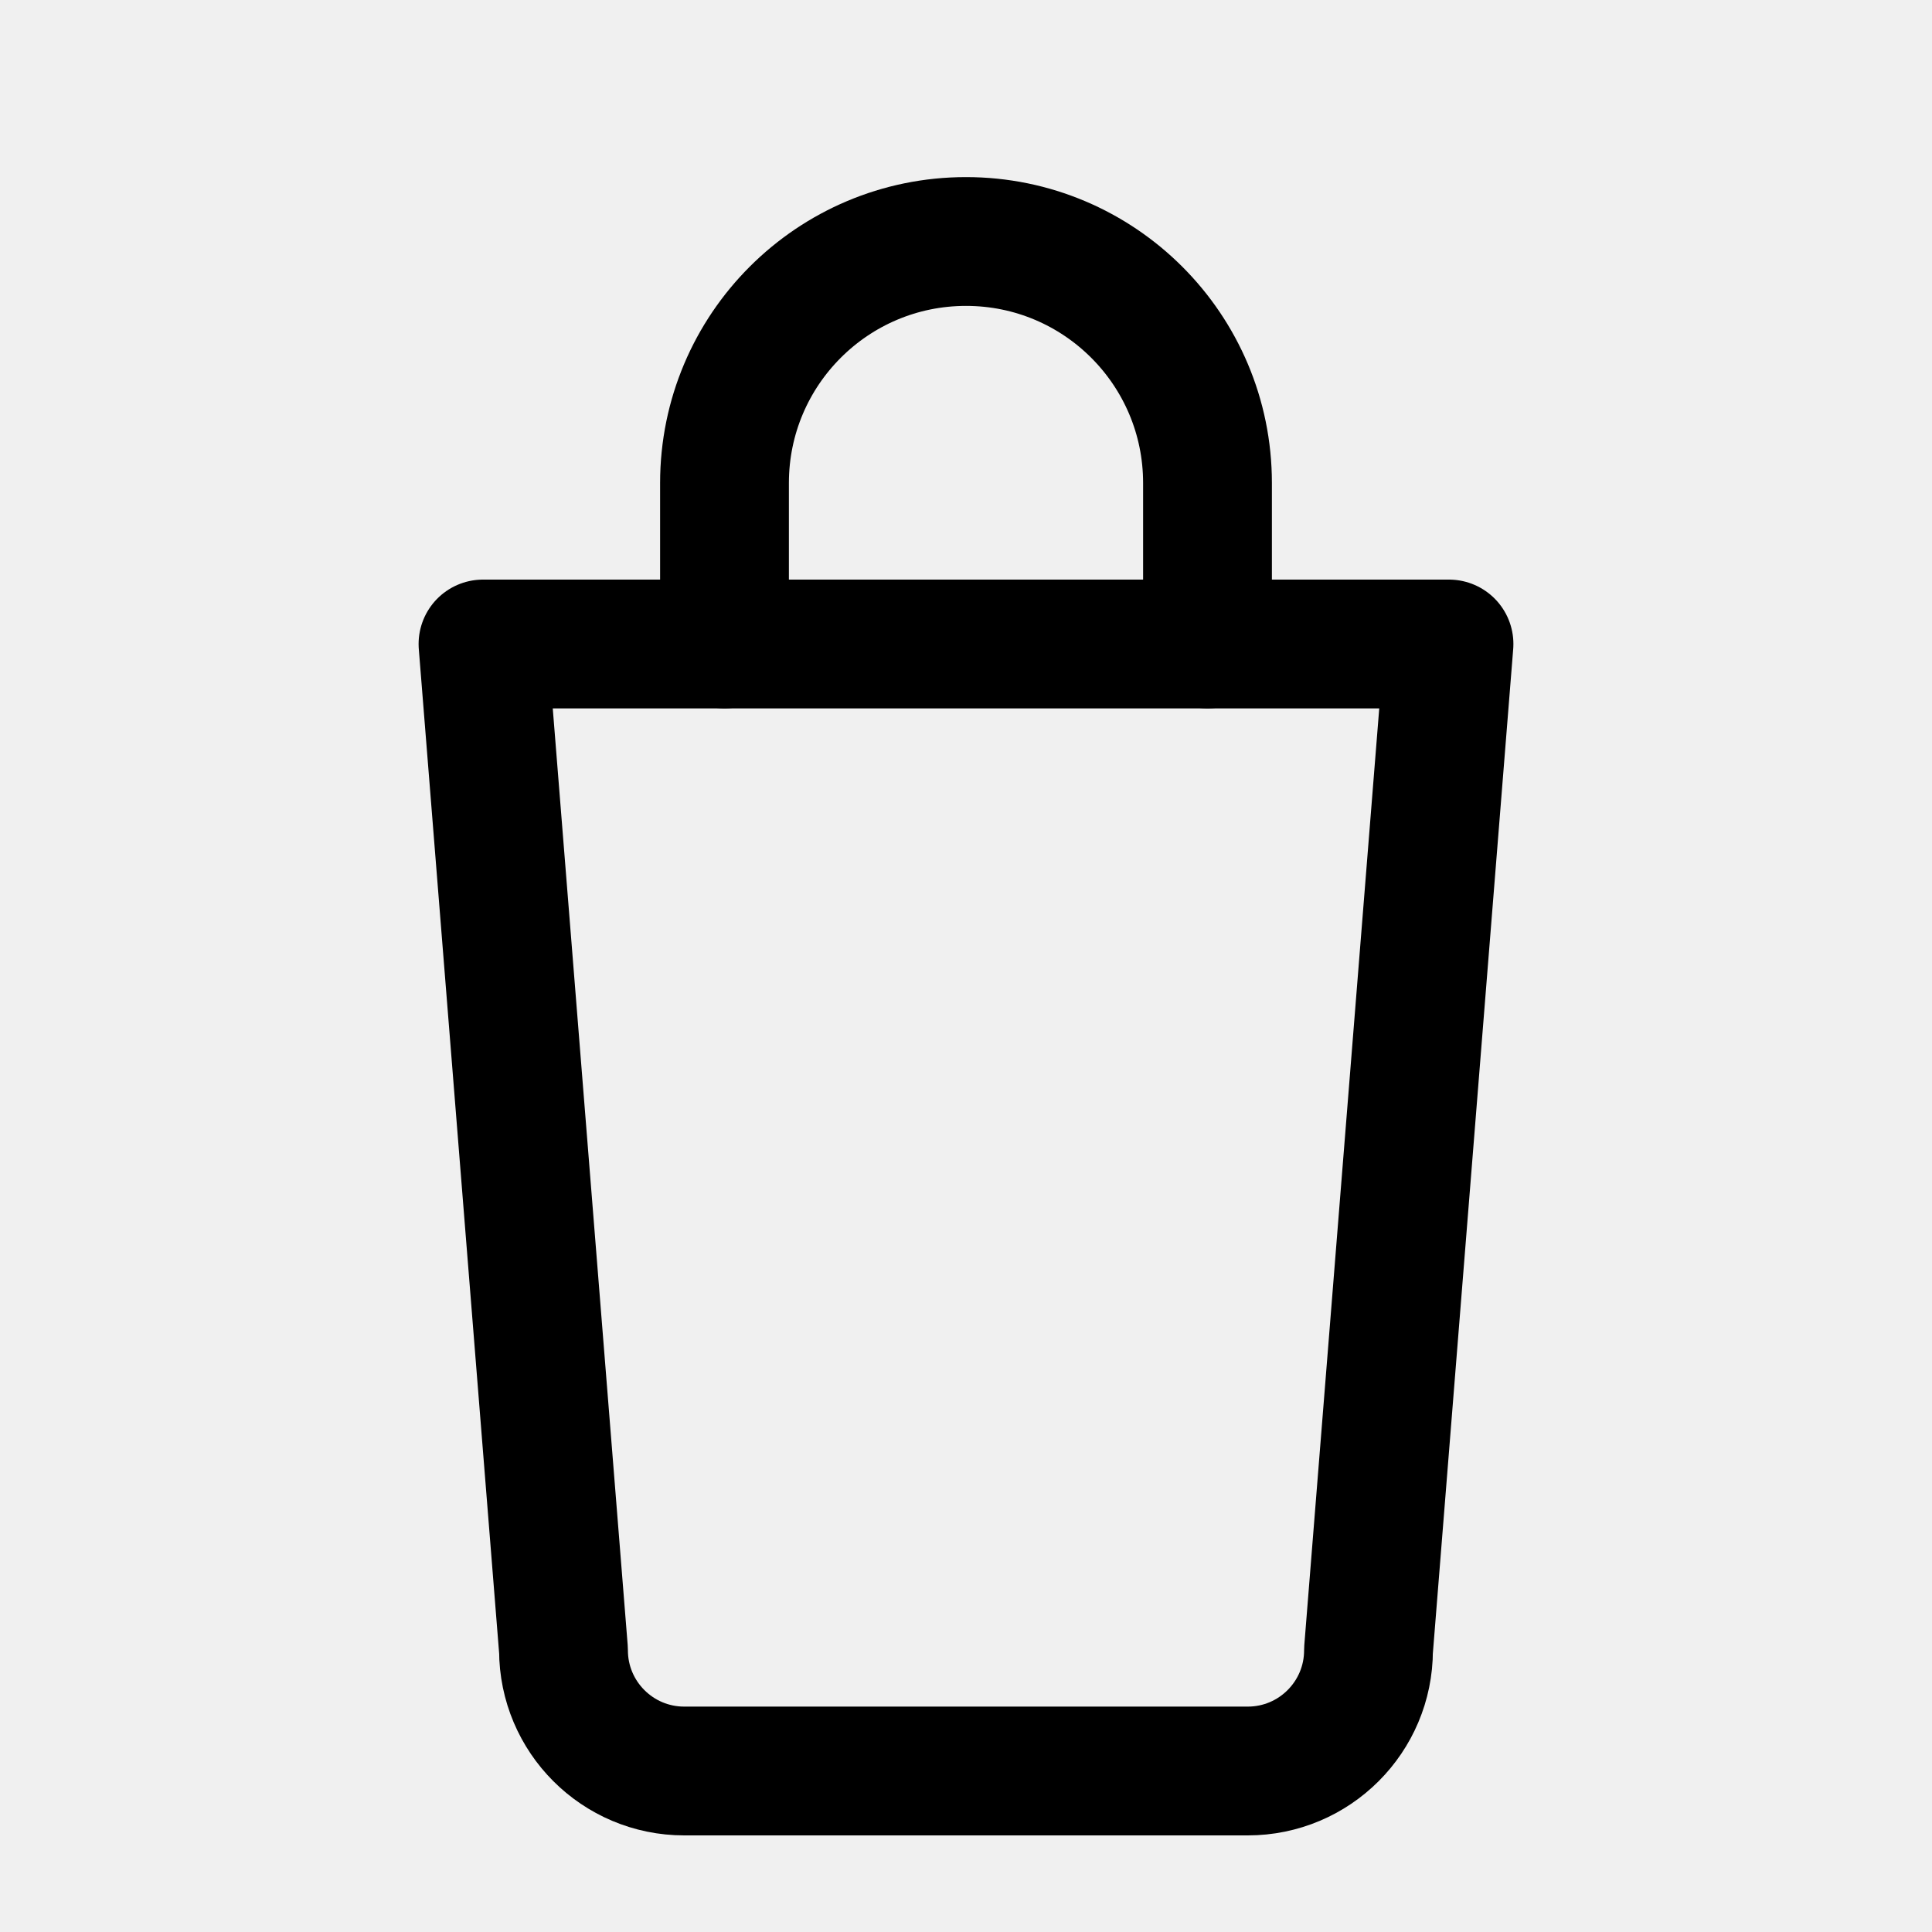
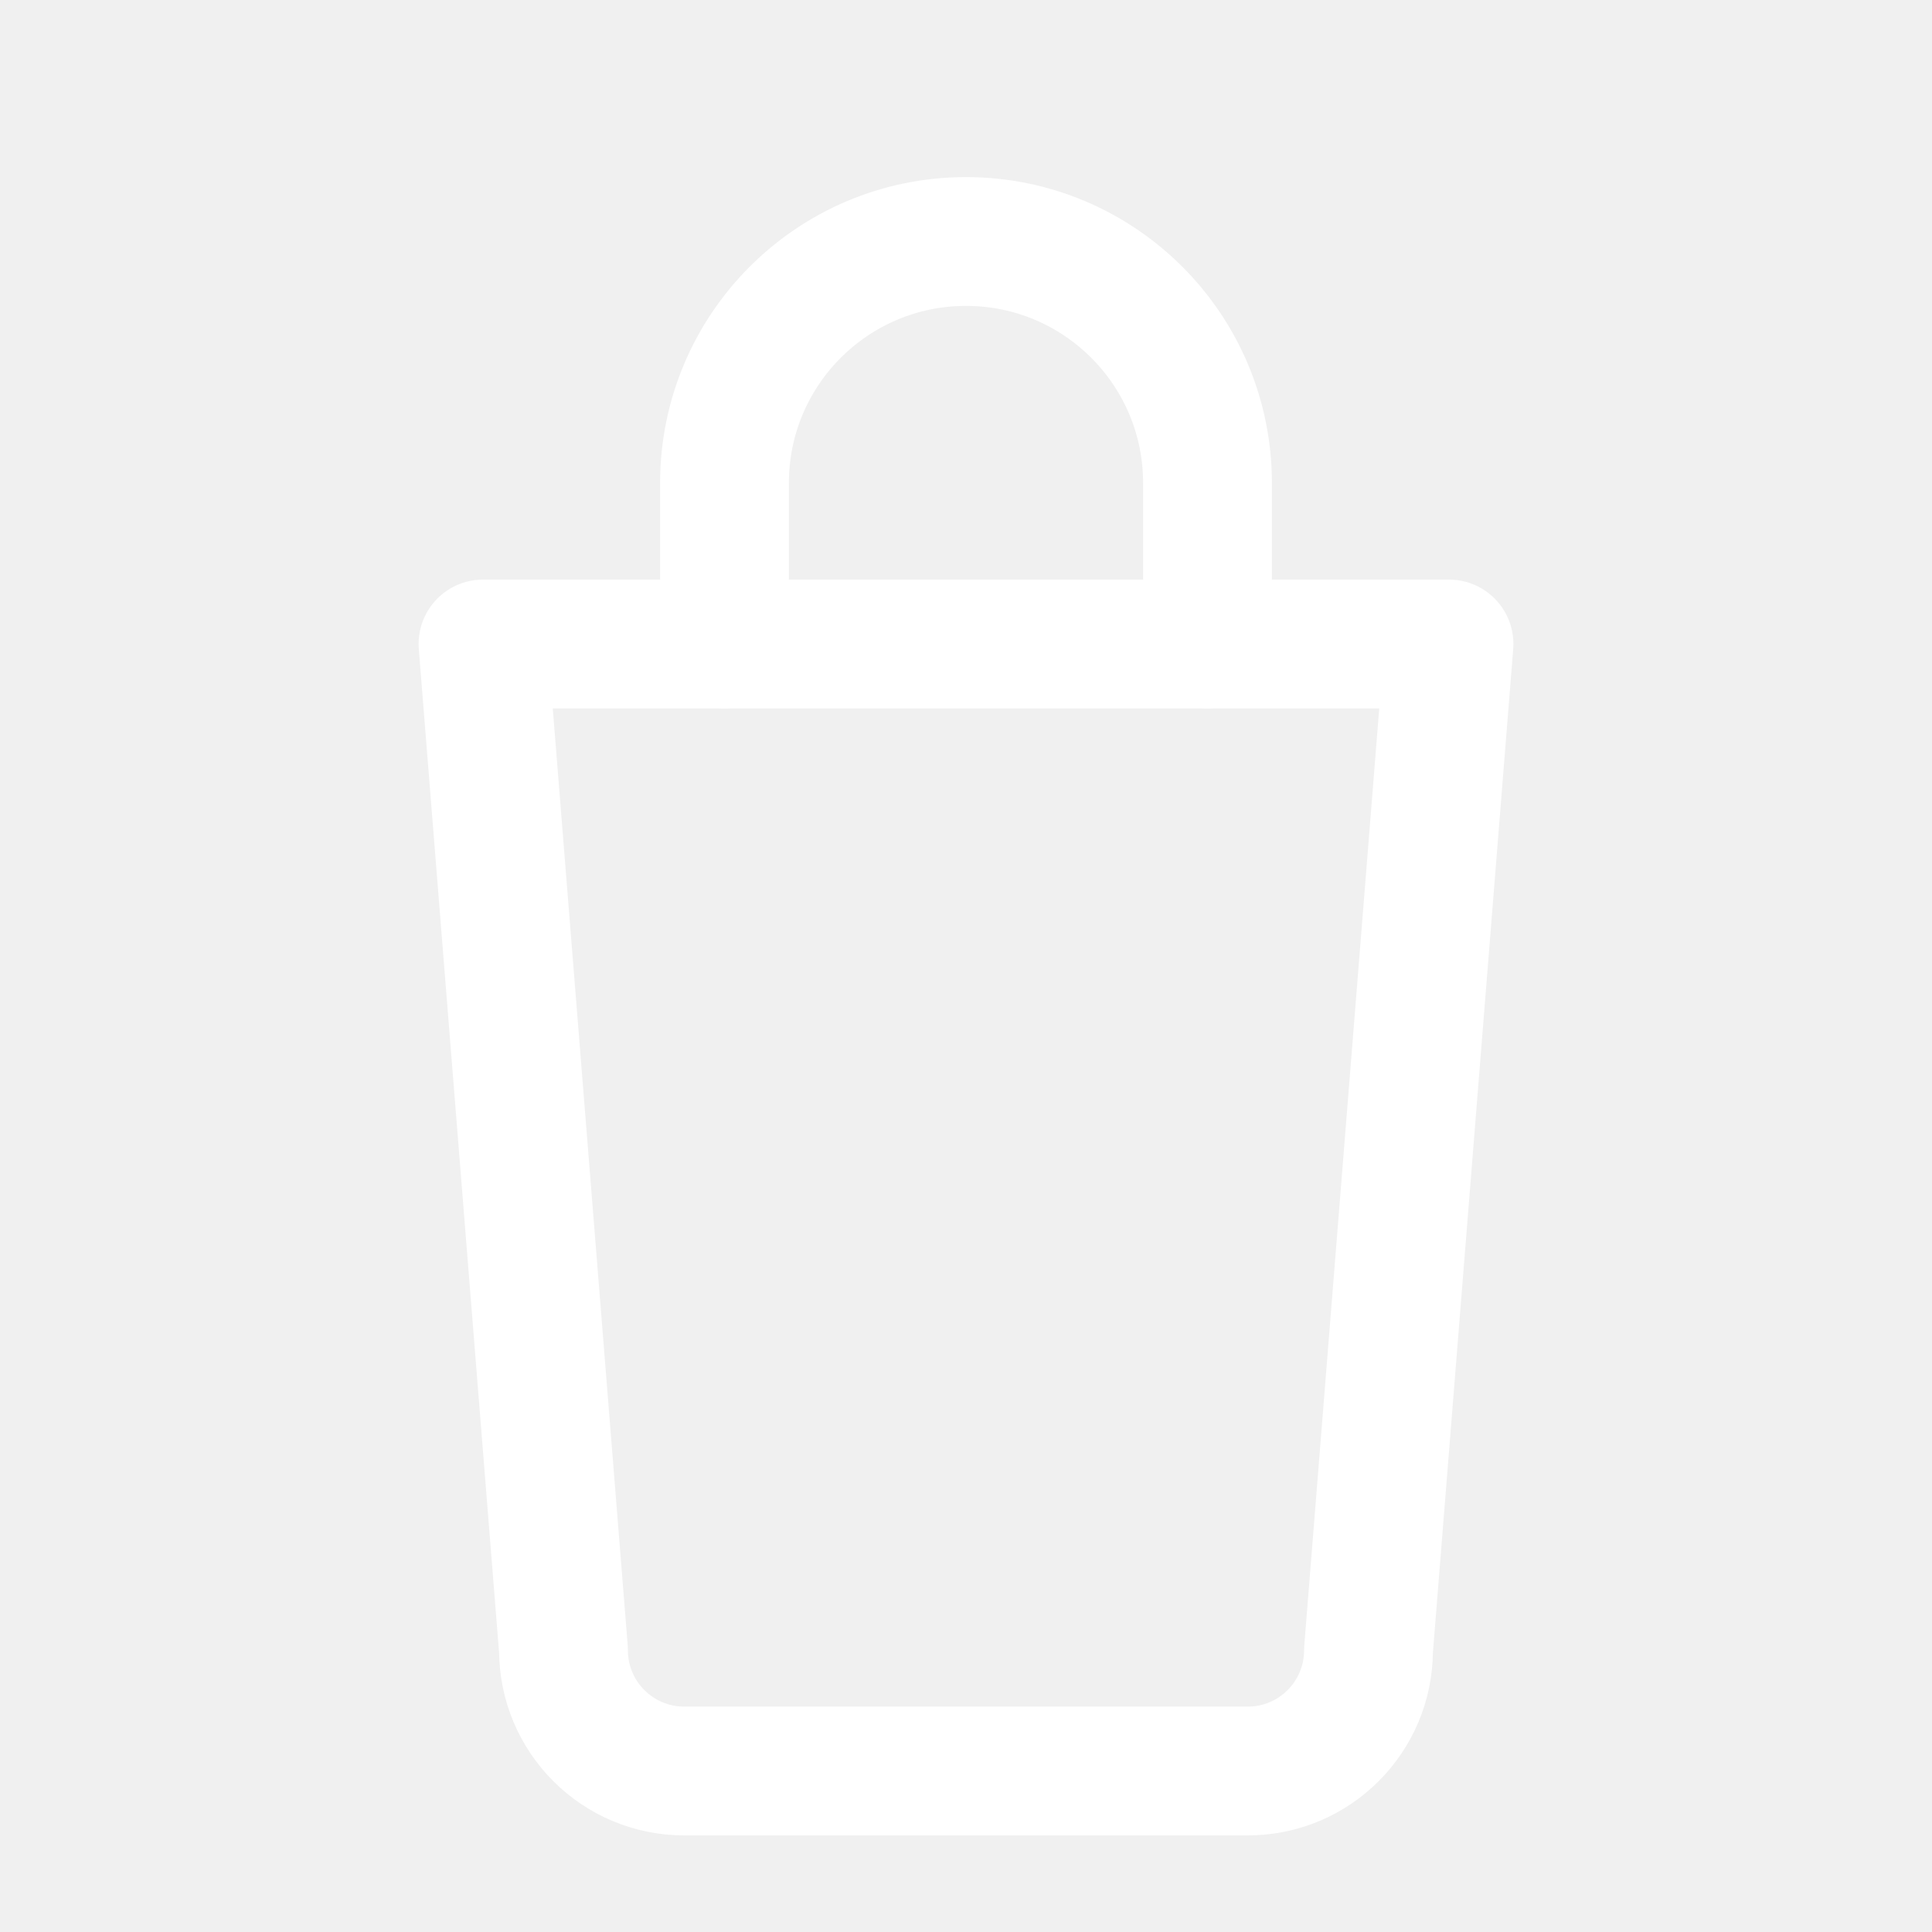
<svg xmlns="http://www.w3.org/2000/svg" viewBox="0 0 24 24" fill="none">
-   <path d="M6 8h12l-1 12.5a1.5 1.5 0 0 1-1.5 1.5h-7a1.5 1.5 0 0 1-1.5-1.5L6 8Z" stroke="currentColor" stroke-width="1.6" stroke-linejoin="round" />
-   <path d="M9 8V6a3 3 0 0 1 6 0v2" stroke="currentColor" stroke-width="1.6" stroke-linecap="round" />
+   <path d="M6 8h12l-1 12.5a1.5 1.5 0 0 1-1.5 1.5h-7a1.5 1.5 0 0 1-1.5-1.5L6 8Z" stroke="#FFFFFF" stroke-width="1.6" stroke-linejoin="round" />
+   <path d="M9 8V6a3 3 0 0 1 6 0v2" stroke="#FFFFFF" stroke-width="1.6" stroke-linecap="round" />
</svg>
